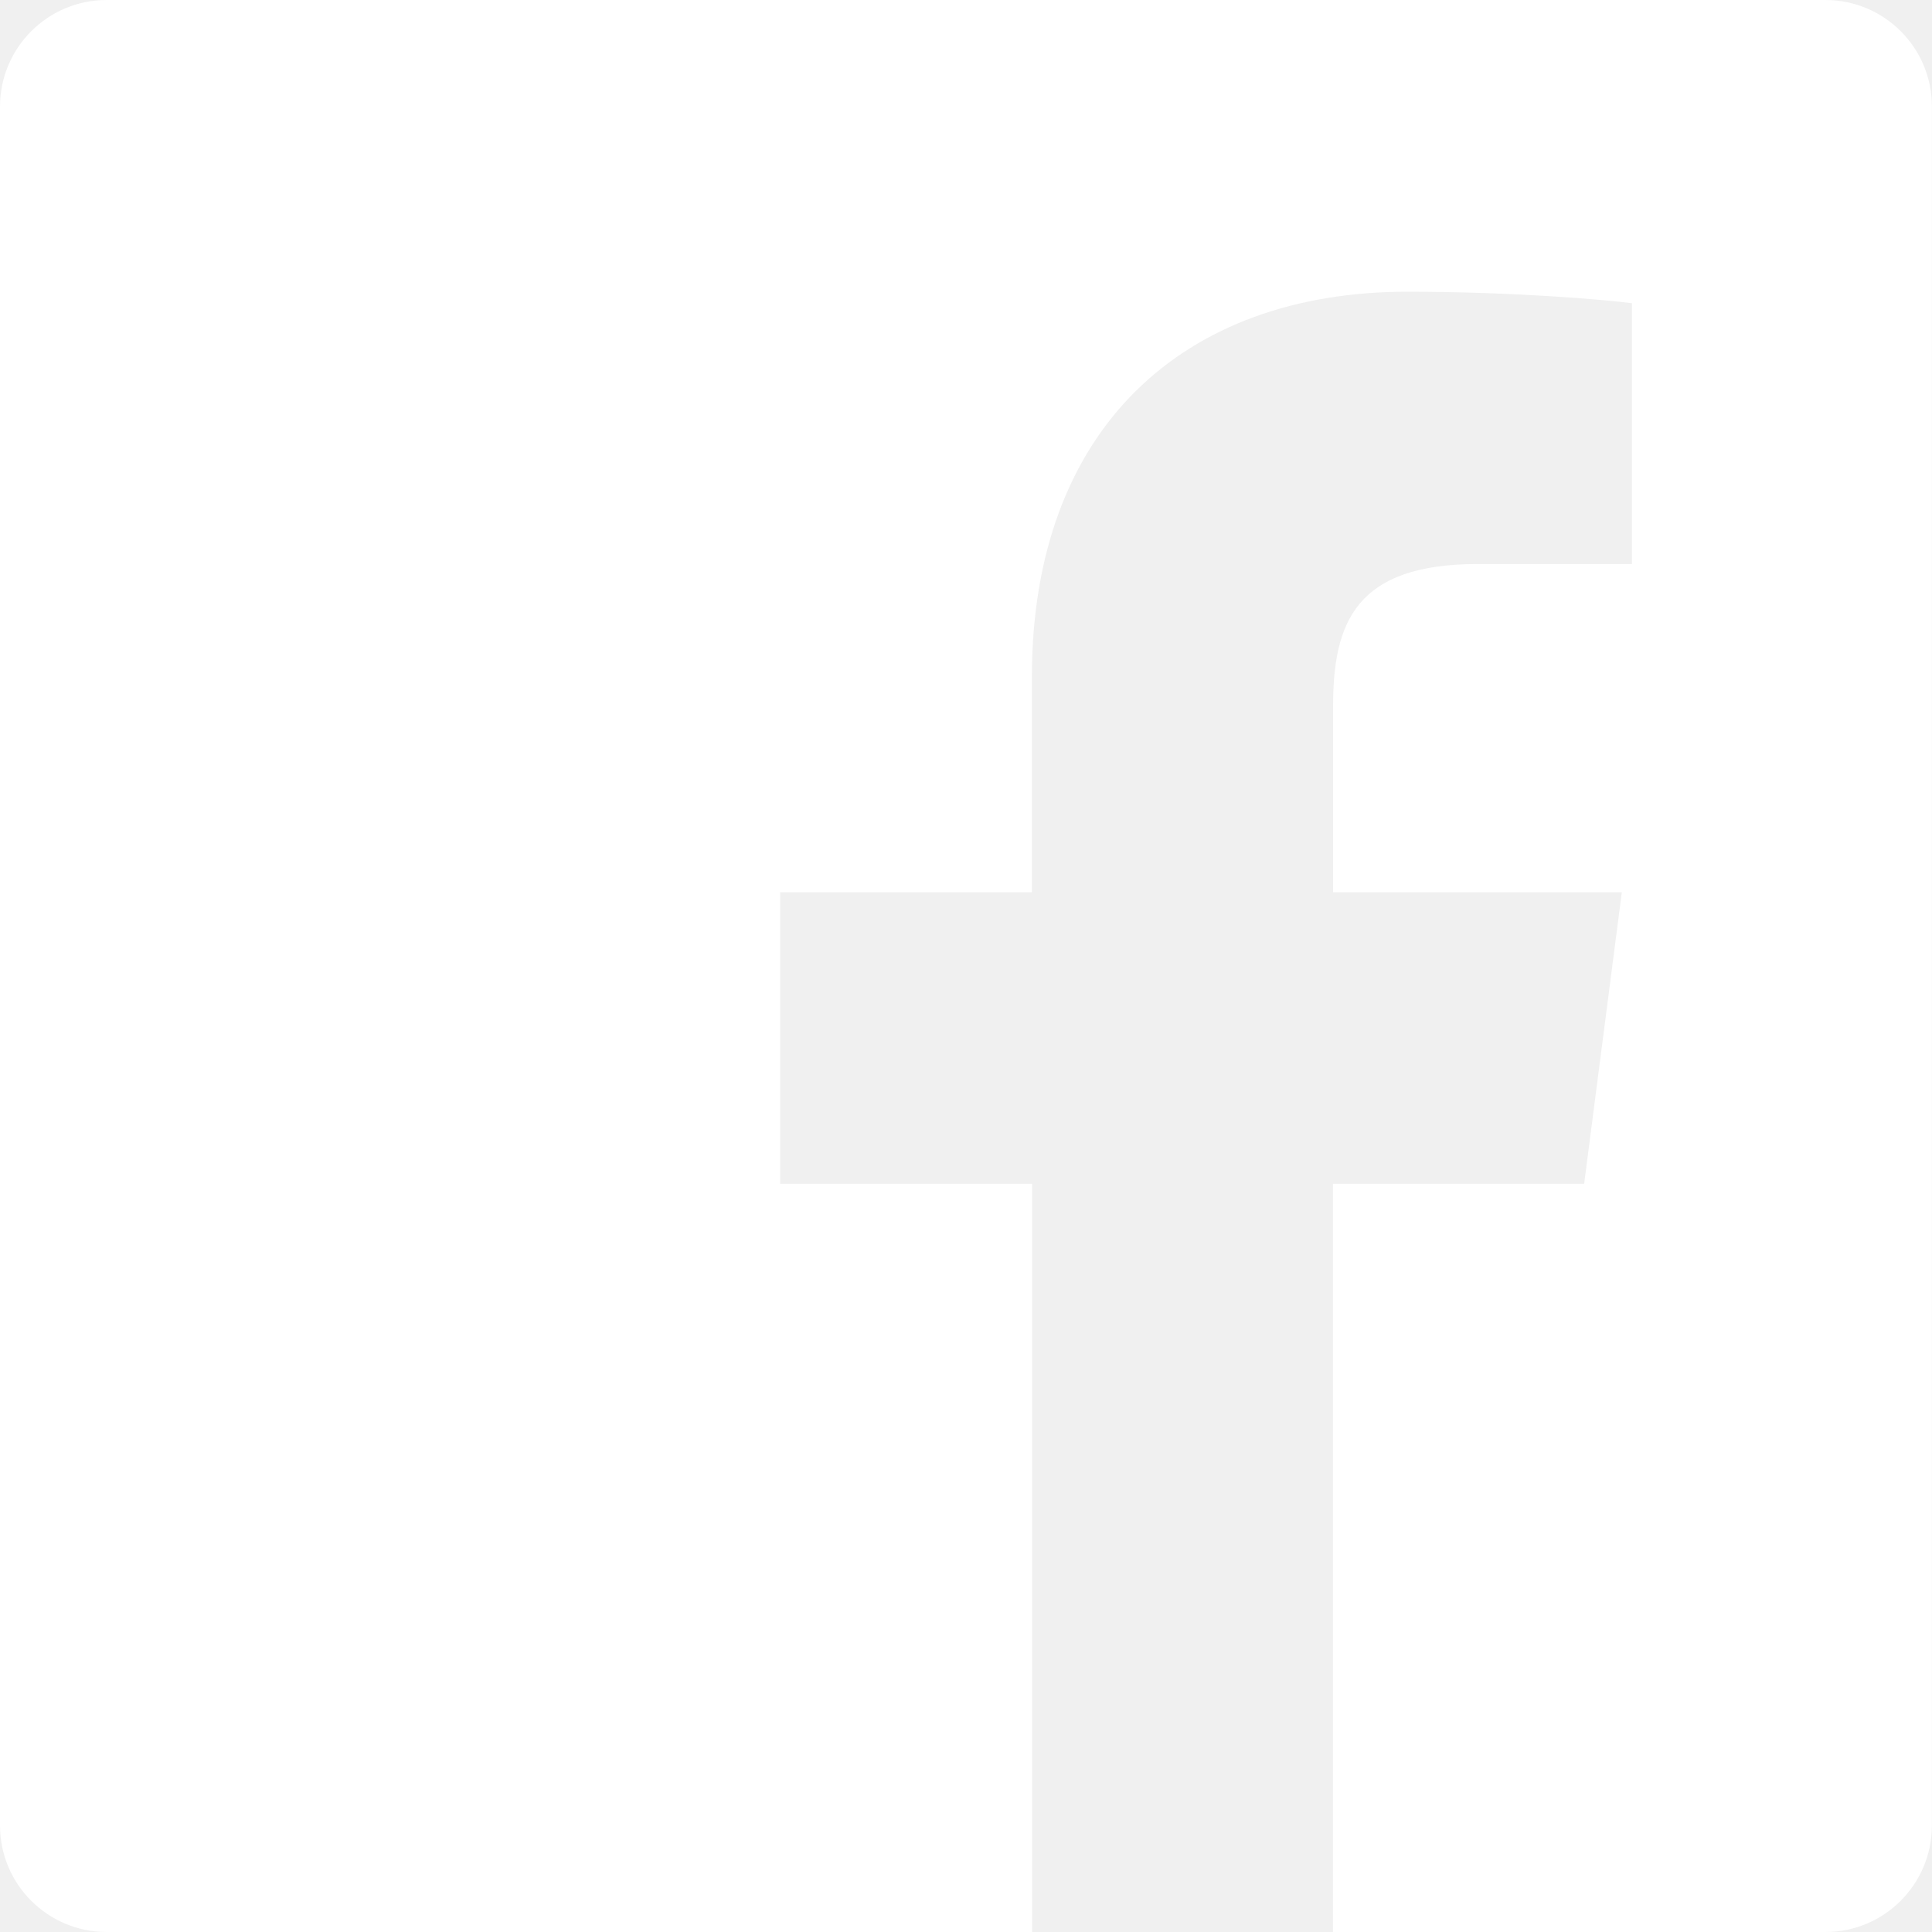
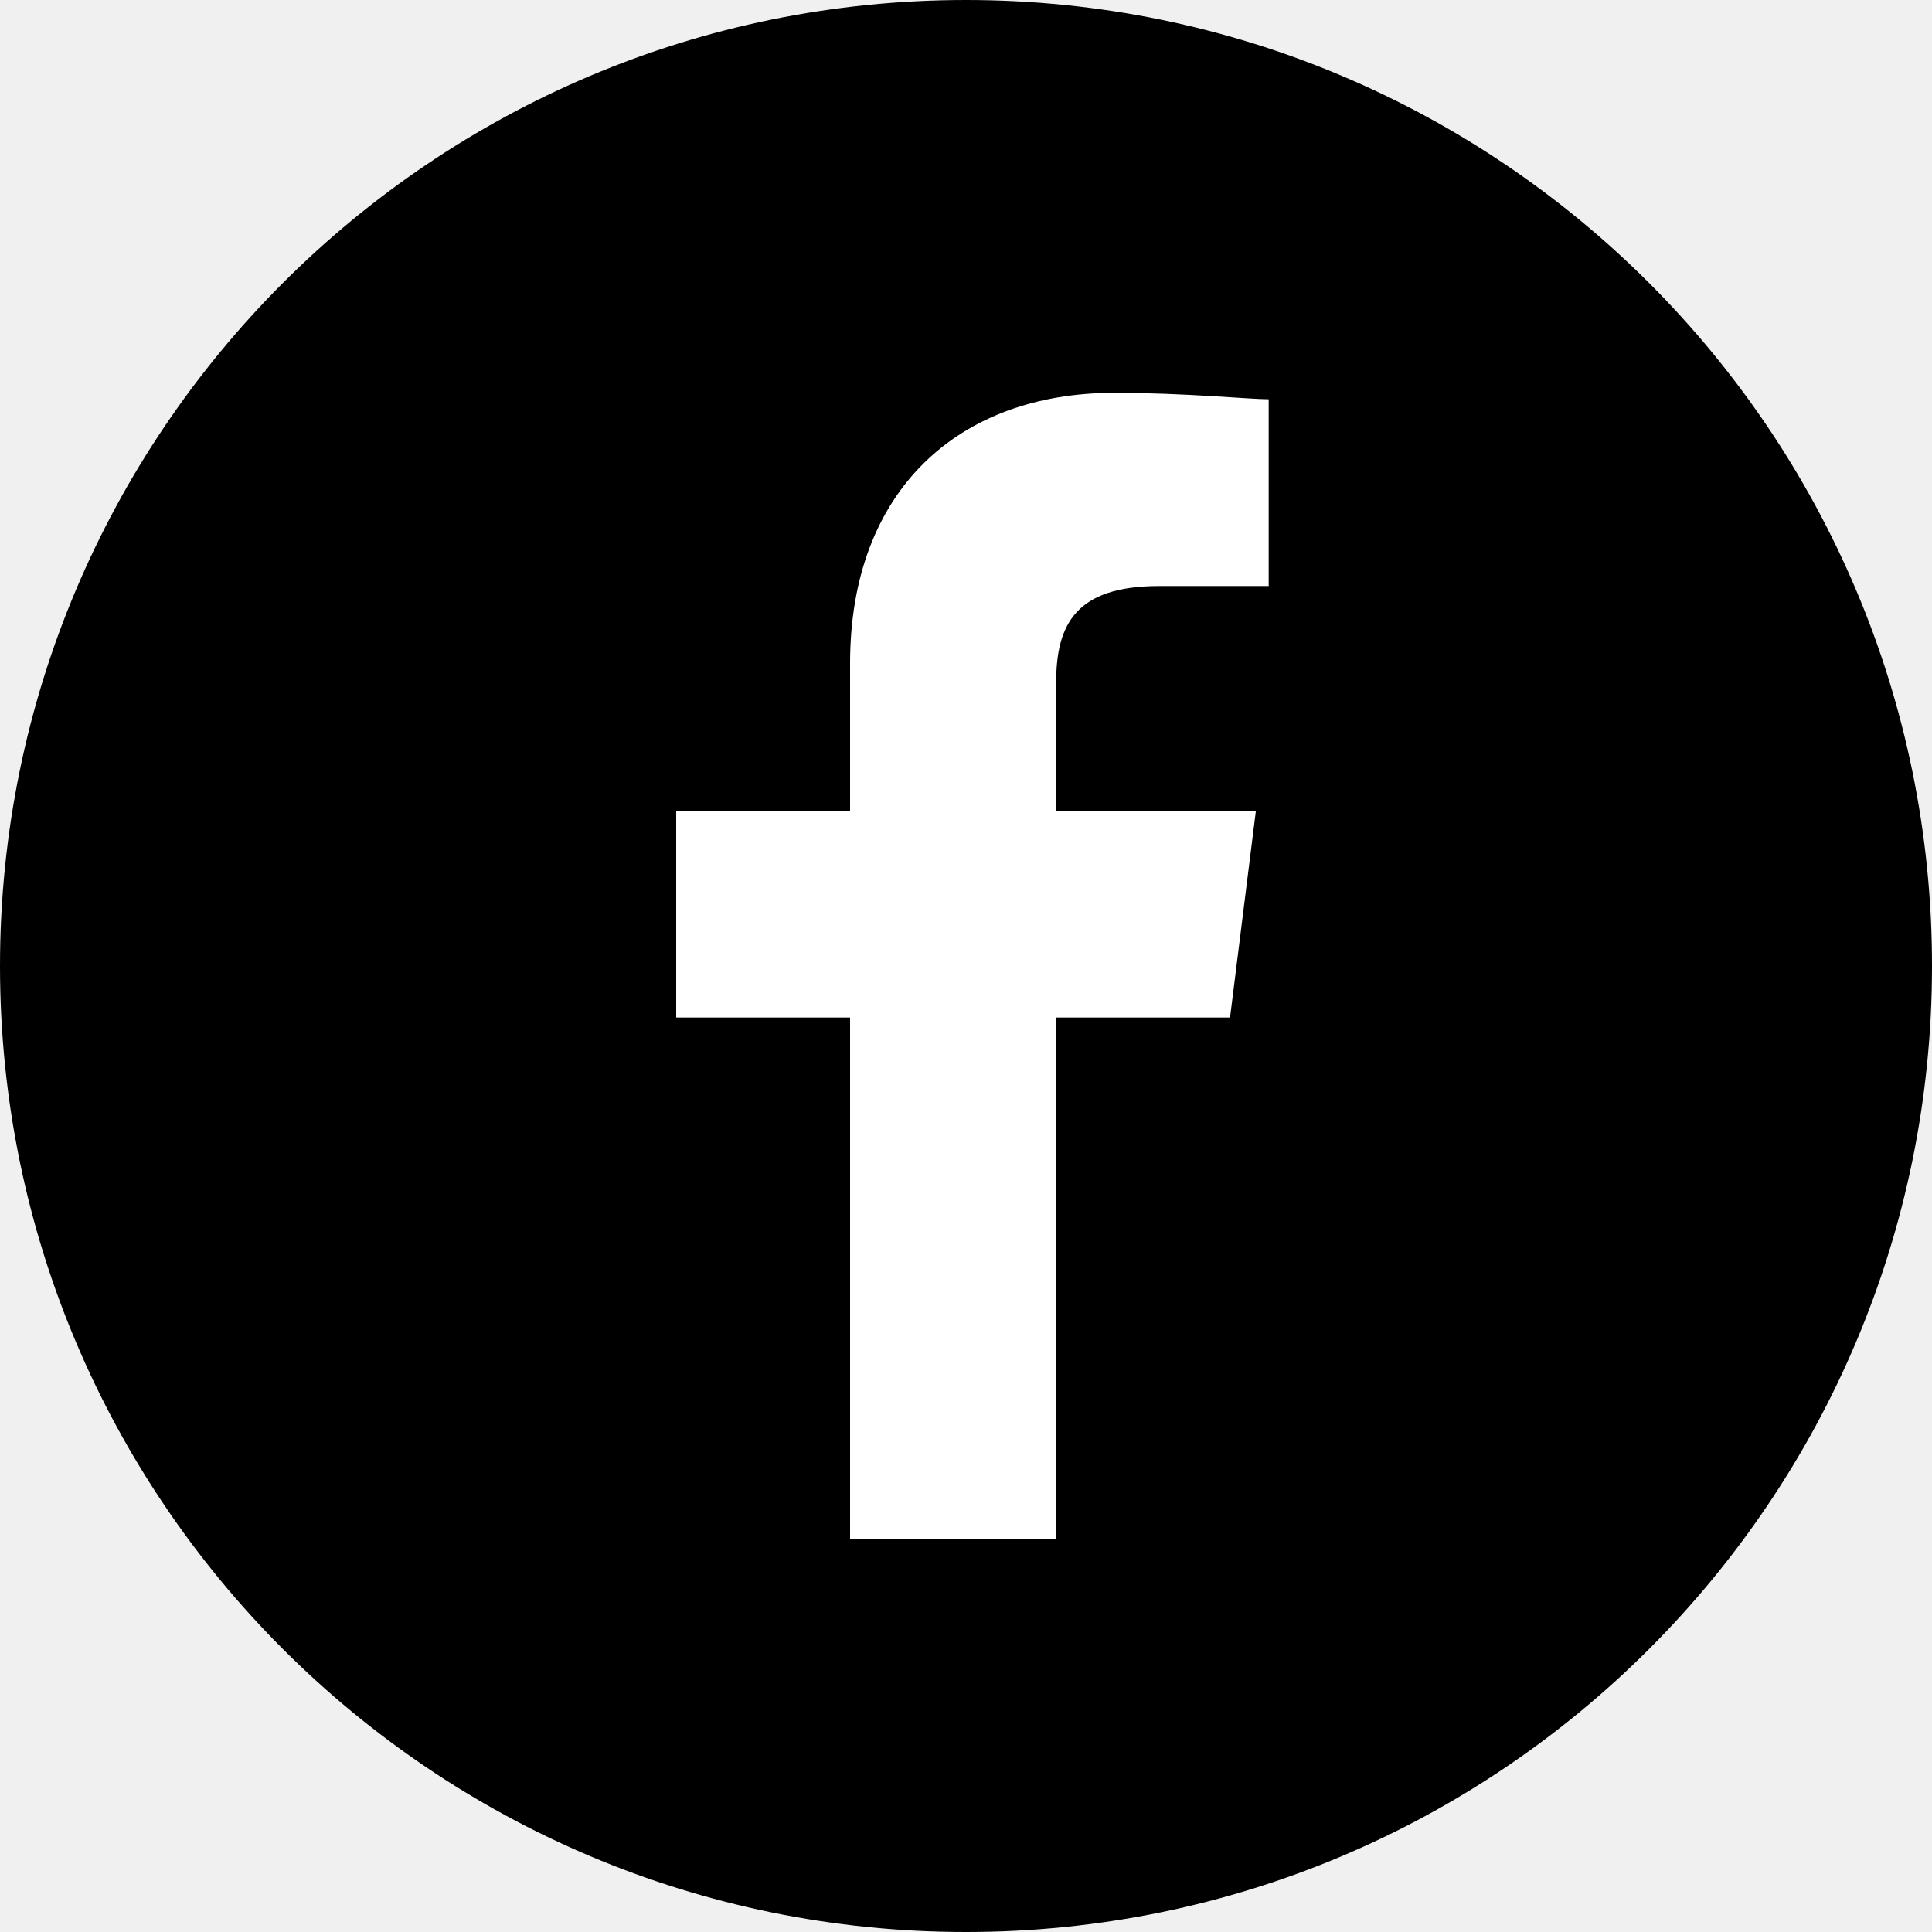
- <svg xmlns="http://www.w3.org/2000/svg" width="20" height="20">
-   <path fill="#FFF" d="M18.896 0H1.104C.494 0 0 .494 0 1.104v17.793C0 19.506.494 20 1.104 20h9.58v-7.745H8.076V9.237h2.606V7.01c0-2.583 1.578-3.99 3.883-3.99 1.104 0 2.052.082 2.329.119v2.7h-1.598c-1.254 0-1.496.597-1.496 1.47v1.928h2.989l-.39 3.018h-2.6V20h5.098c.608 0 1.102-.494 1.102-1.104V1.104C20 .494 19.506 0 18.896 0z" />
+ <svg xmlns="http://www.w3.org/2000/svg" version="1.1" id="Layer_1" x="0px" y="0px" viewBox="0 0 30 30" enable-background="new 0 0 30 30" xml:space="preserve">
+   <circle cx="15" cy="15" r="15" />
+   <path id="f" fill="#FFFFFF" d="M16.4,23.9v-8.1h2.7l0.4-3.2h-3.1v-2c0-0.9,0.3-1.5,1.6-1.5l1.7,0V6.2c-0.3,0-1.3-0.1-2.4-0.1  c-2.4,0-4.1,1.5-4.1,4.2v2.3h-2.7v3.2h2.7v8.1H16.4z" />
</svg>
